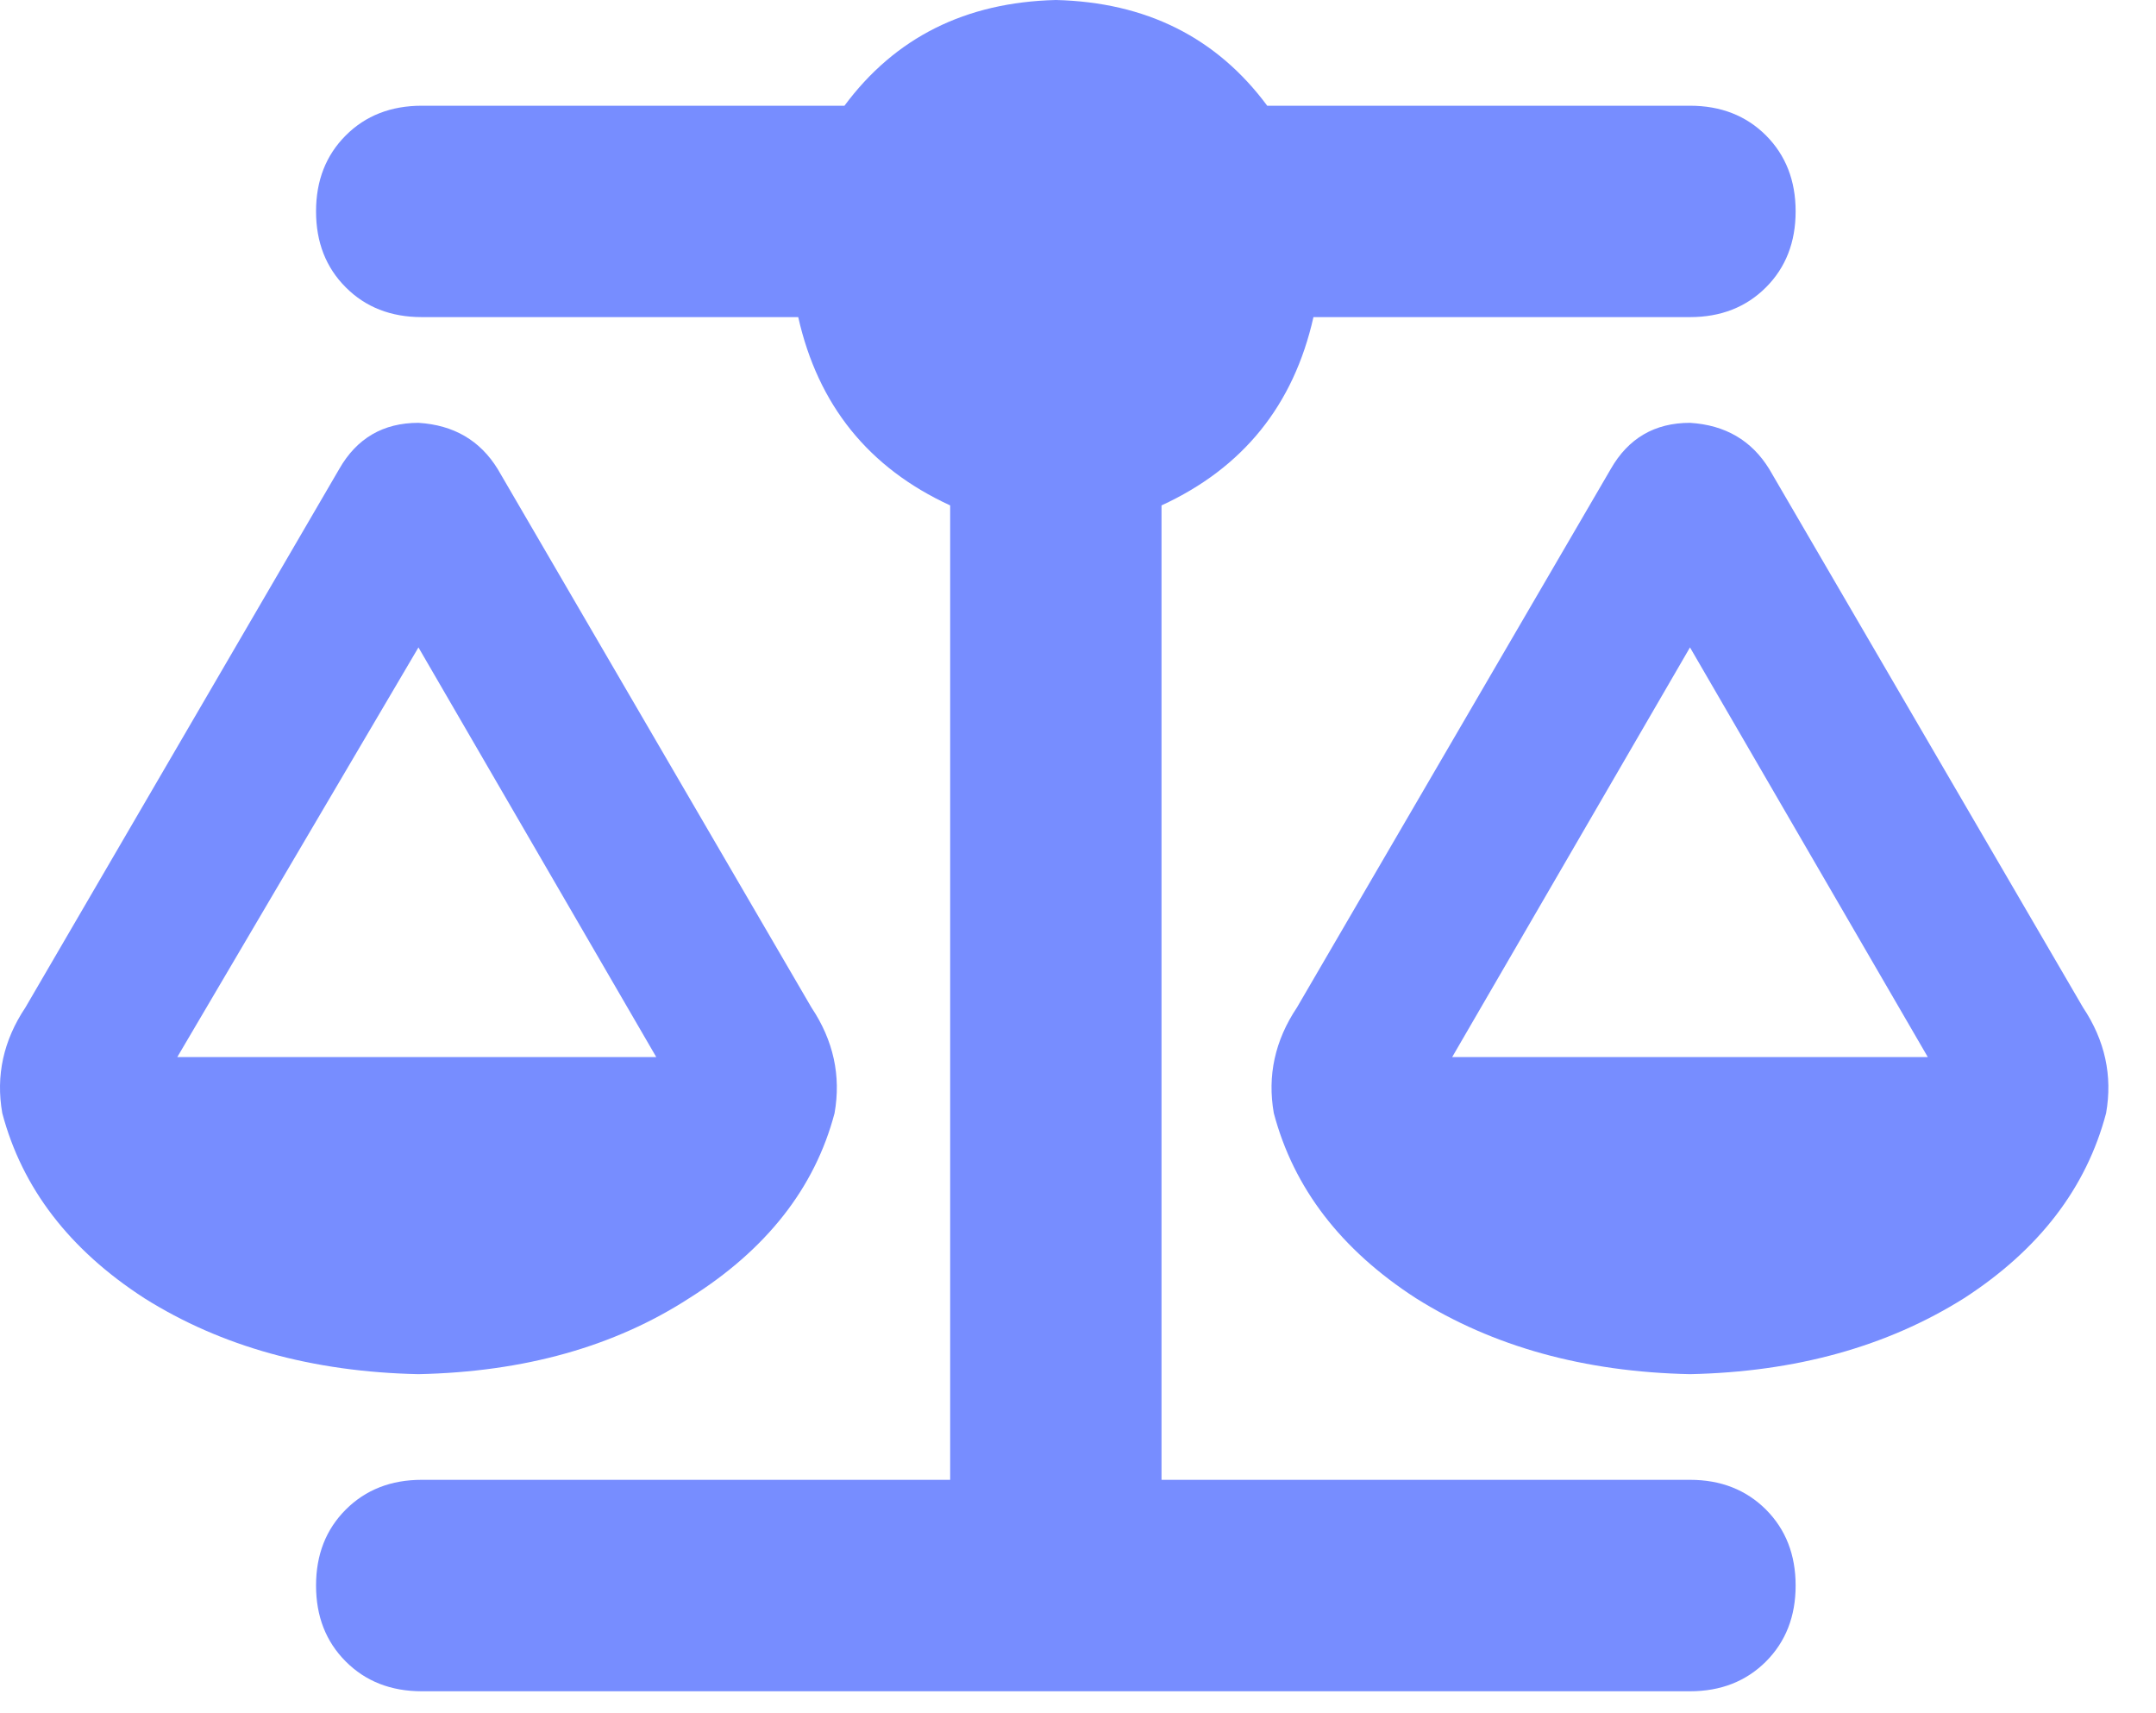
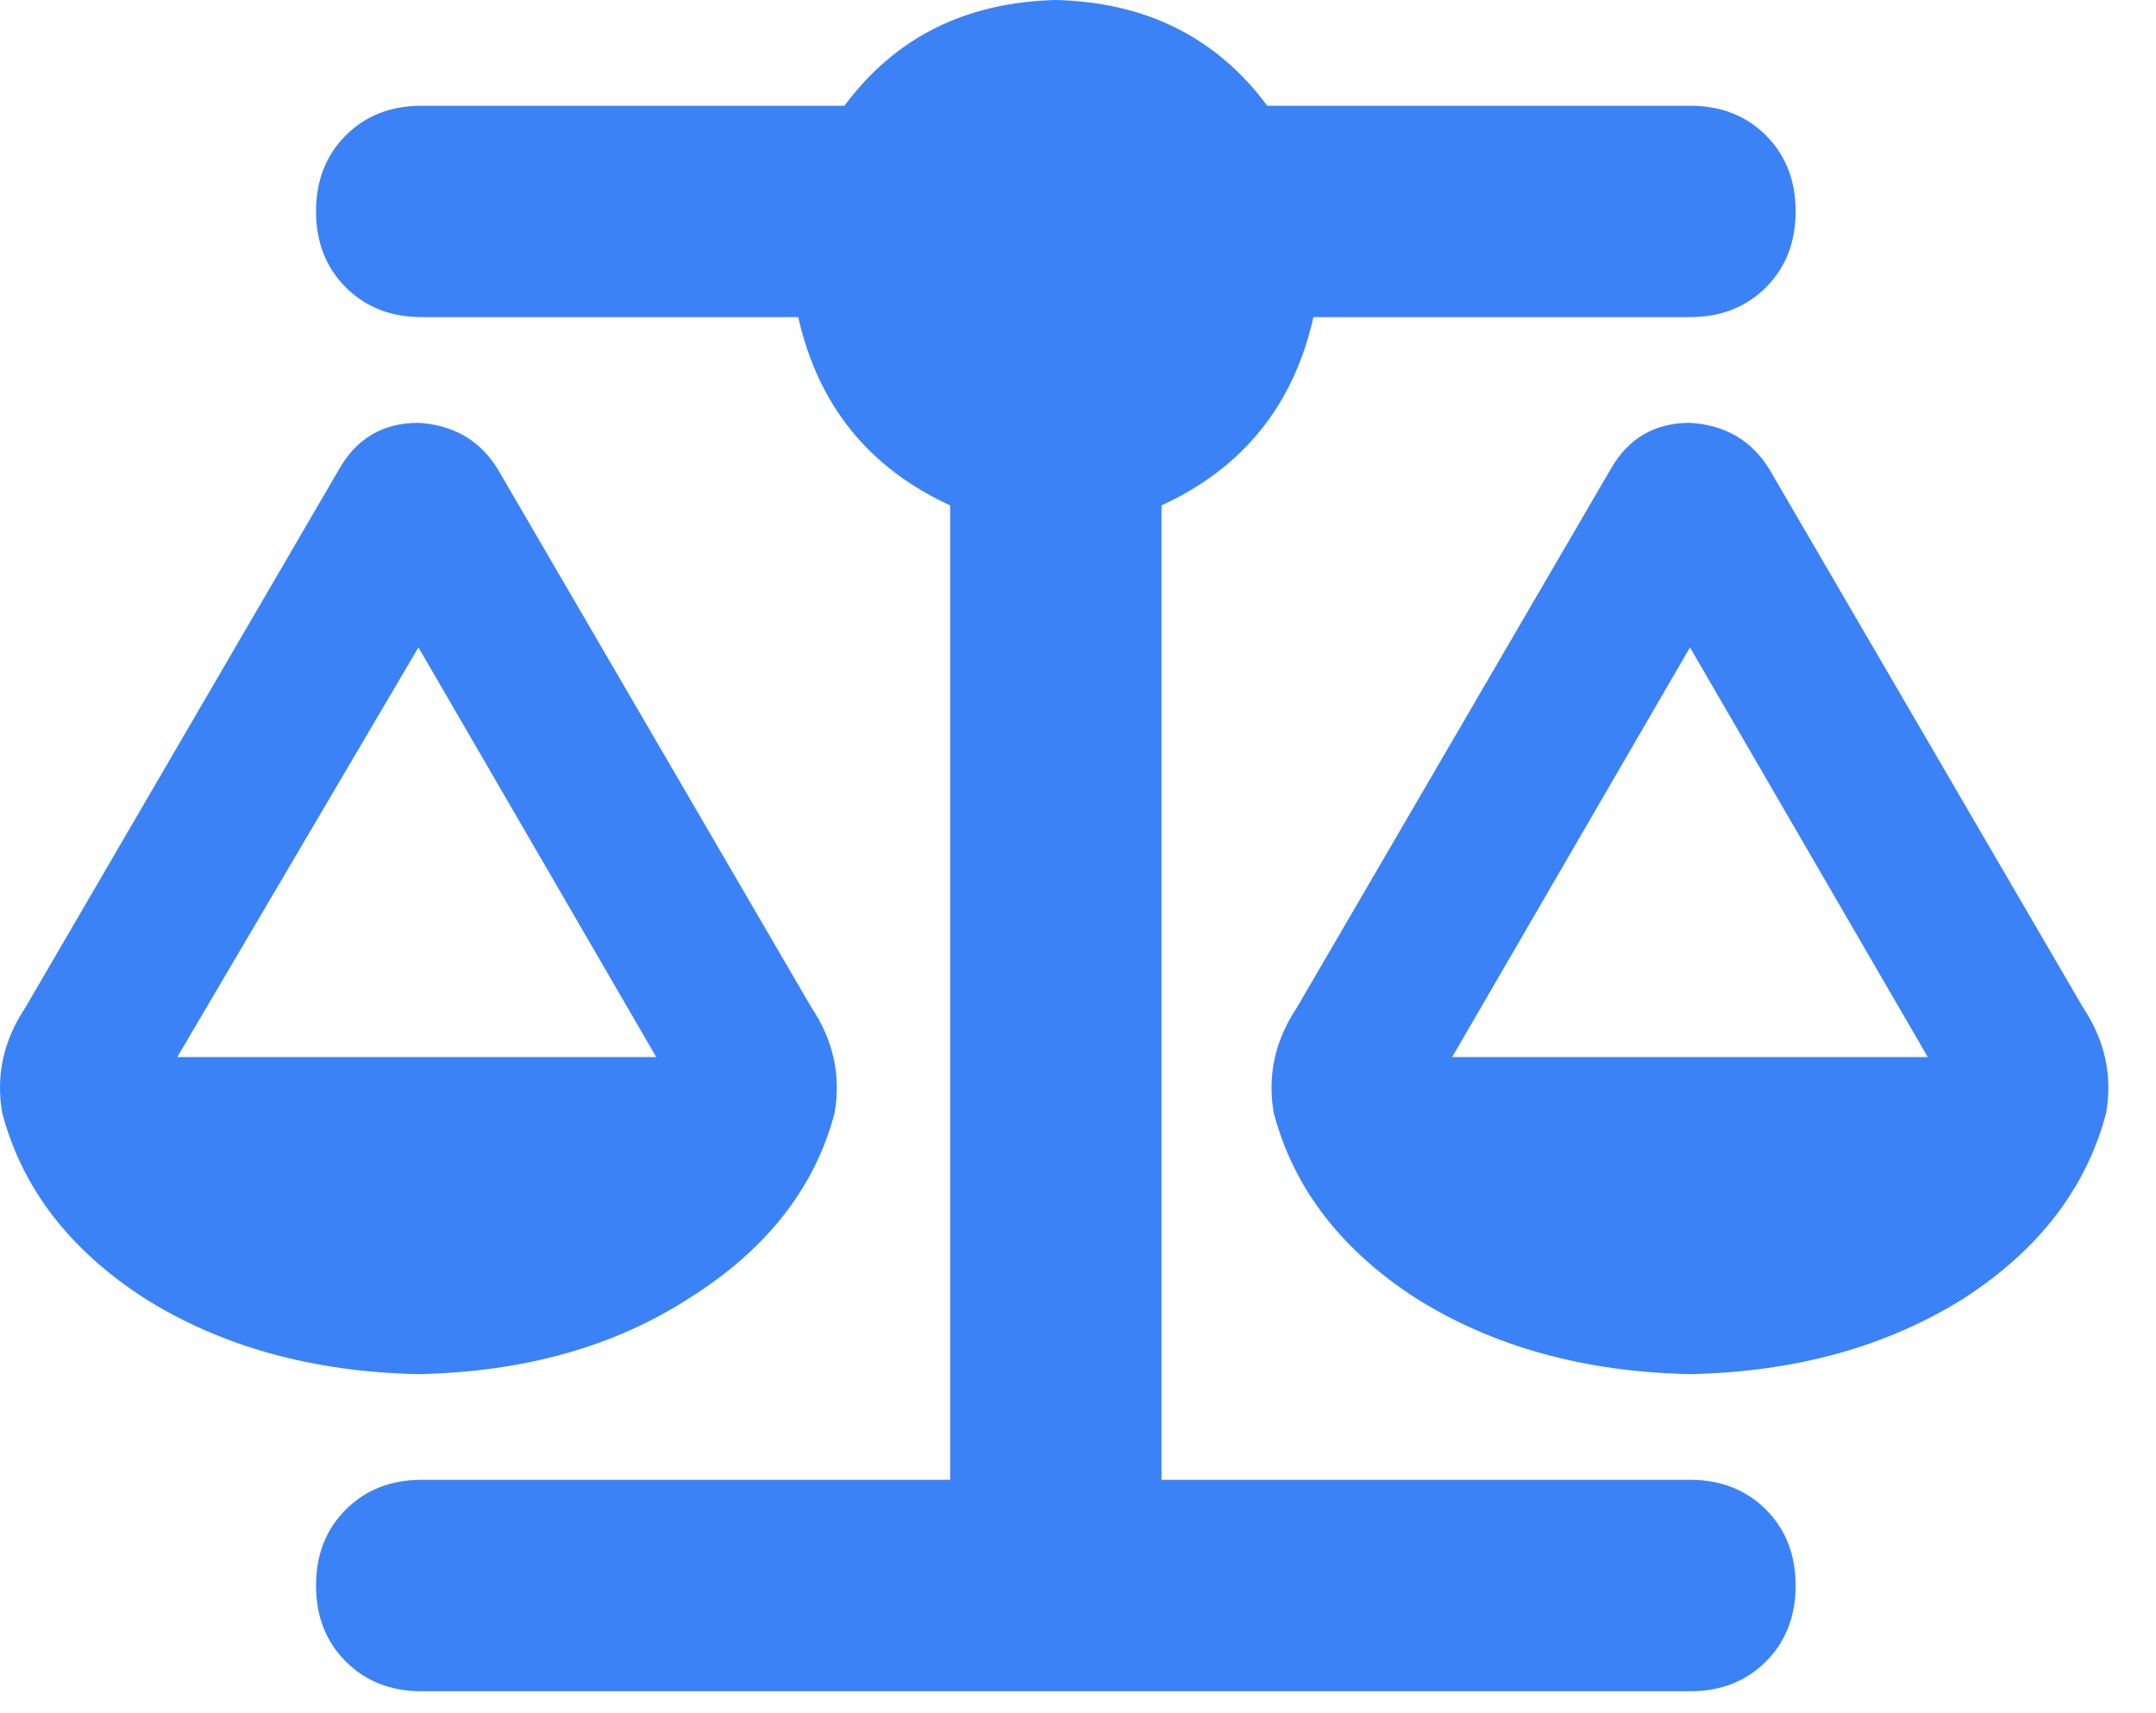
<svg xmlns="http://www.w3.org/2000/svg" width="34" height="27" viewBox="0 0 34 27" fill="none">
-   <path d="M19.984 1.667H26.651C27.137 1.667 27.536 1.823 27.849 2.135C28.161 2.448 28.317 2.847 28.317 3.333C28.317 3.819 28.161 4.219 27.849 4.531C27.536 4.844 27.137 5 26.651 5H20.713C20.401 6.389 19.602 7.378 18.317 7.969V23.333H26.651C27.137 23.333 27.536 23.49 27.849 23.802C28.161 24.115 28.317 24.514 28.317 25C28.317 25.486 28.161 25.885 27.849 26.198C27.536 26.51 27.137 26.667 26.651 26.667H16.651H6.651C6.165 26.667 5.765 26.51 5.453 26.198C5.14 25.885 4.984 25.486 4.984 25C4.984 24.514 5.14 24.115 5.453 23.802C5.765 23.49 6.165 23.333 6.651 23.333H14.984V7.969C13.699 7.378 12.901 6.389 12.588 5H6.651C6.165 5 5.765 4.844 5.453 4.531C5.14 4.219 4.984 3.819 4.984 3.333C4.984 2.847 5.14 2.448 5.453 2.135C5.765 1.823 6.165 1.667 6.651 1.667H13.317C14.116 0.59 15.227 0.035 16.651 0C18.074 0.035 19.185 0.59 19.984 1.667ZM22.901 16.667H30.401L26.651 10.208L22.901 16.667ZM26.651 21.667C24.984 21.632 23.543 21.233 22.328 20.469C21.147 19.705 20.401 18.733 20.088 17.552C19.984 16.962 20.105 16.406 20.453 15.885L25.401 7.396C25.678 6.91 26.095 6.667 26.651 6.667C27.206 6.701 27.623 6.944 27.901 7.396L32.849 15.885C33.196 16.406 33.317 16.962 33.213 17.552C32.901 18.733 32.154 19.705 30.974 20.469C29.758 21.233 28.317 21.632 26.651 21.667ZM6.599 10.208L2.796 16.667H10.349L6.599 10.208ZM0.036 17.552C-0.068 16.962 0.053 16.406 0.401 15.885L5.349 7.396C5.626 6.91 6.043 6.667 6.599 6.667C7.154 6.701 7.571 6.944 7.849 7.396L12.796 15.885C13.144 16.406 13.265 16.962 13.161 17.552C12.849 18.733 12.085 19.705 10.869 20.469C9.689 21.233 8.265 21.632 6.599 21.667C4.932 21.632 3.491 21.233 2.276 20.469C1.095 19.705 0.349 18.733 0.036 17.552Z" fill="#778DFF" />
+   <path d="M19.984 1.667H26.651C27.137 1.667 27.536 1.823 27.849 2.135C28.161 2.448 28.317 2.847 28.317 3.333C28.317 3.819 28.161 4.219 27.849 4.531C27.536 4.844 27.137 5 26.651 5H20.713C20.401 6.389 19.602 7.378 18.317 7.969V23.333H26.651C27.137 23.333 27.536 23.49 27.849 23.802C28.161 24.115 28.317 24.514 28.317 25C28.317 25.486 28.161 25.885 27.849 26.198C27.536 26.51 27.137 26.667 26.651 26.667H16.651H6.651C6.165 26.667 5.765 26.51 5.453 26.198C5.14 25.885 4.984 25.486 4.984 25C4.984 24.514 5.14 24.115 5.453 23.802C5.765 23.49 6.165 23.333 6.651 23.333H14.984V7.969C13.699 7.378 12.901 6.389 12.588 5H6.651C6.165 5 5.765 4.844 5.453 4.531C5.14 4.219 4.984 3.819 4.984 3.333C4.984 2.847 5.14 2.448 5.453 2.135C5.765 1.823 6.165 1.667 6.651 1.667H13.317C14.116 0.59 15.227 0.035 16.651 0C18.074 0.035 19.185 0.59 19.984 1.667ZM22.901 16.667H30.401L26.651 10.208L22.901 16.667ZM26.651 21.667C24.984 21.632 23.543 21.233 22.328 20.469C21.147 19.705 20.401 18.733 20.088 17.552C19.984 16.962 20.105 16.406 20.453 15.885L25.401 7.396C25.678 6.91 26.095 6.667 26.651 6.667C27.206 6.701 27.623 6.944 27.901 7.396L32.849 15.885C33.196 16.406 33.317 16.962 33.213 17.552C32.901 18.733 32.154 19.705 30.974 20.469C29.758 21.233 28.317 21.632 26.651 21.667ZM6.599 10.208L2.796 16.667H10.349L6.599 10.208ZM0.036 17.552C-0.068 16.962 0.053 16.406 0.401 15.885L5.349 7.396C5.626 6.91 6.043 6.667 6.599 6.667C7.154 6.701 7.571 6.944 7.849 7.396L12.796 15.885C13.144 16.406 13.265 16.962 13.161 17.552C12.849 18.733 12.085 19.705 10.869 20.469C9.689 21.233 8.265 21.632 6.599 21.667C4.932 21.632 3.491 21.233 2.276 20.469C1.095 19.705 0.349 18.733 0.036 17.552Z" fill="#3b82f6" />
</svg>
